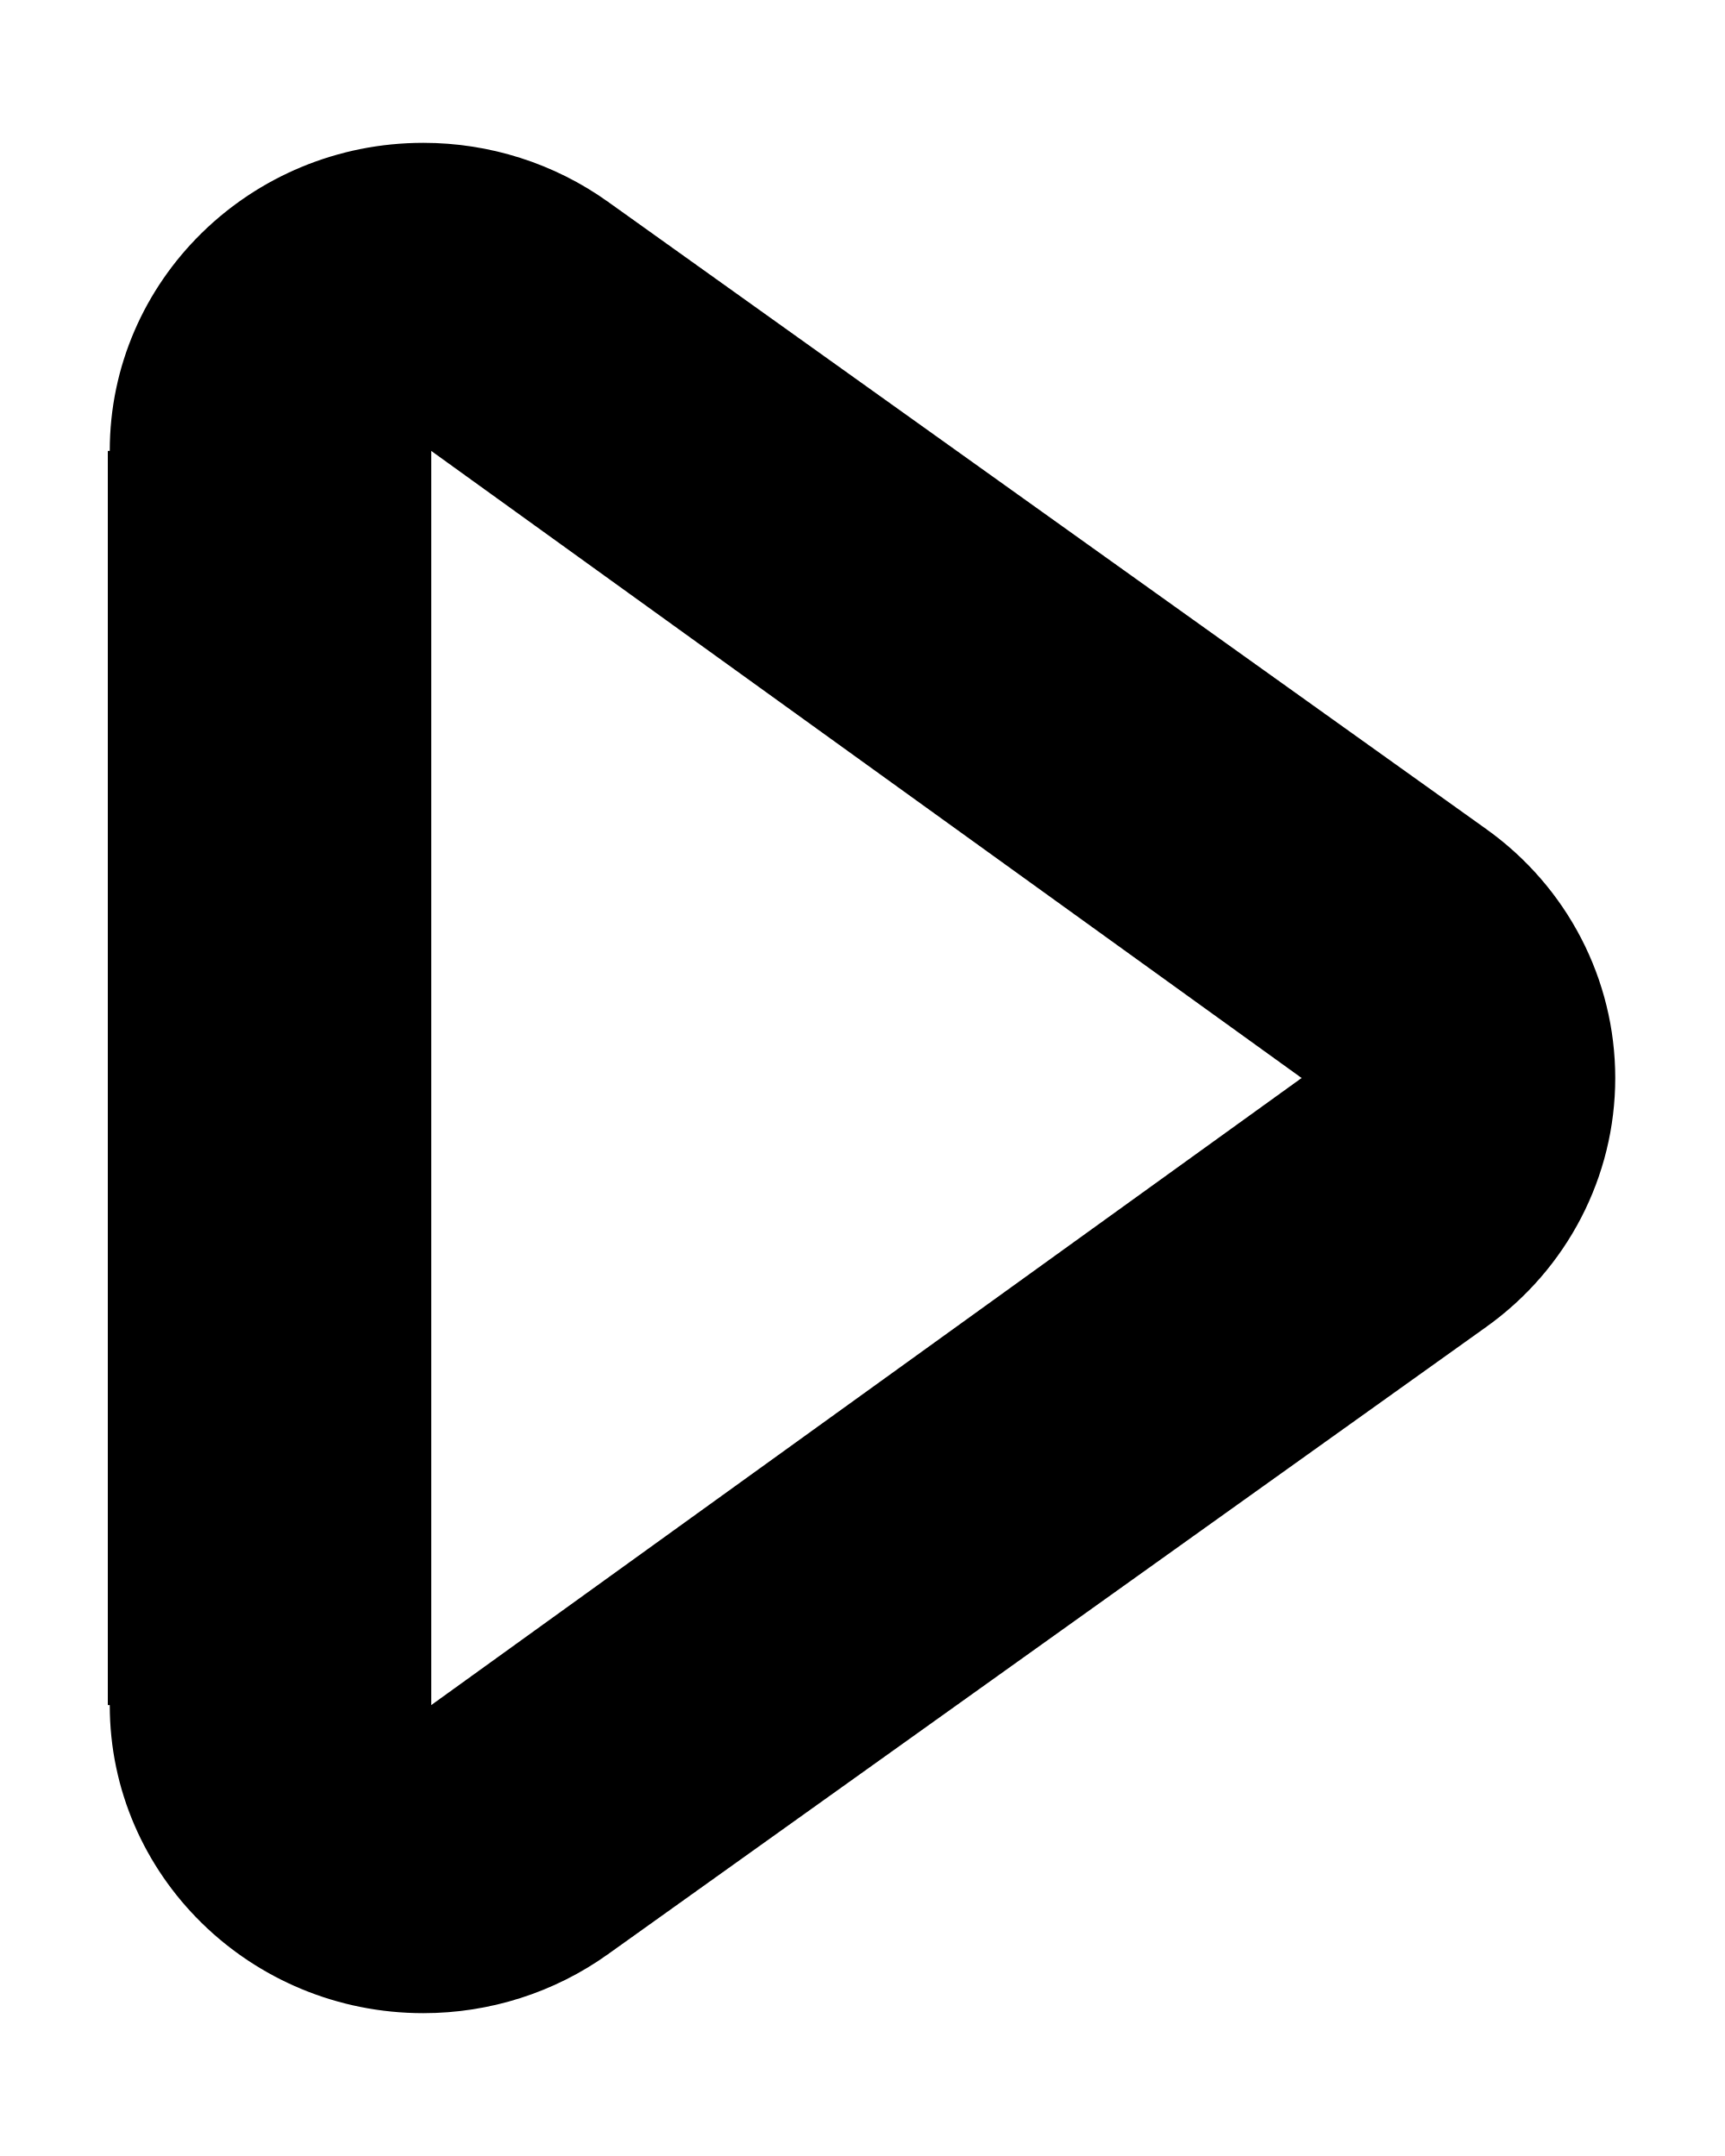
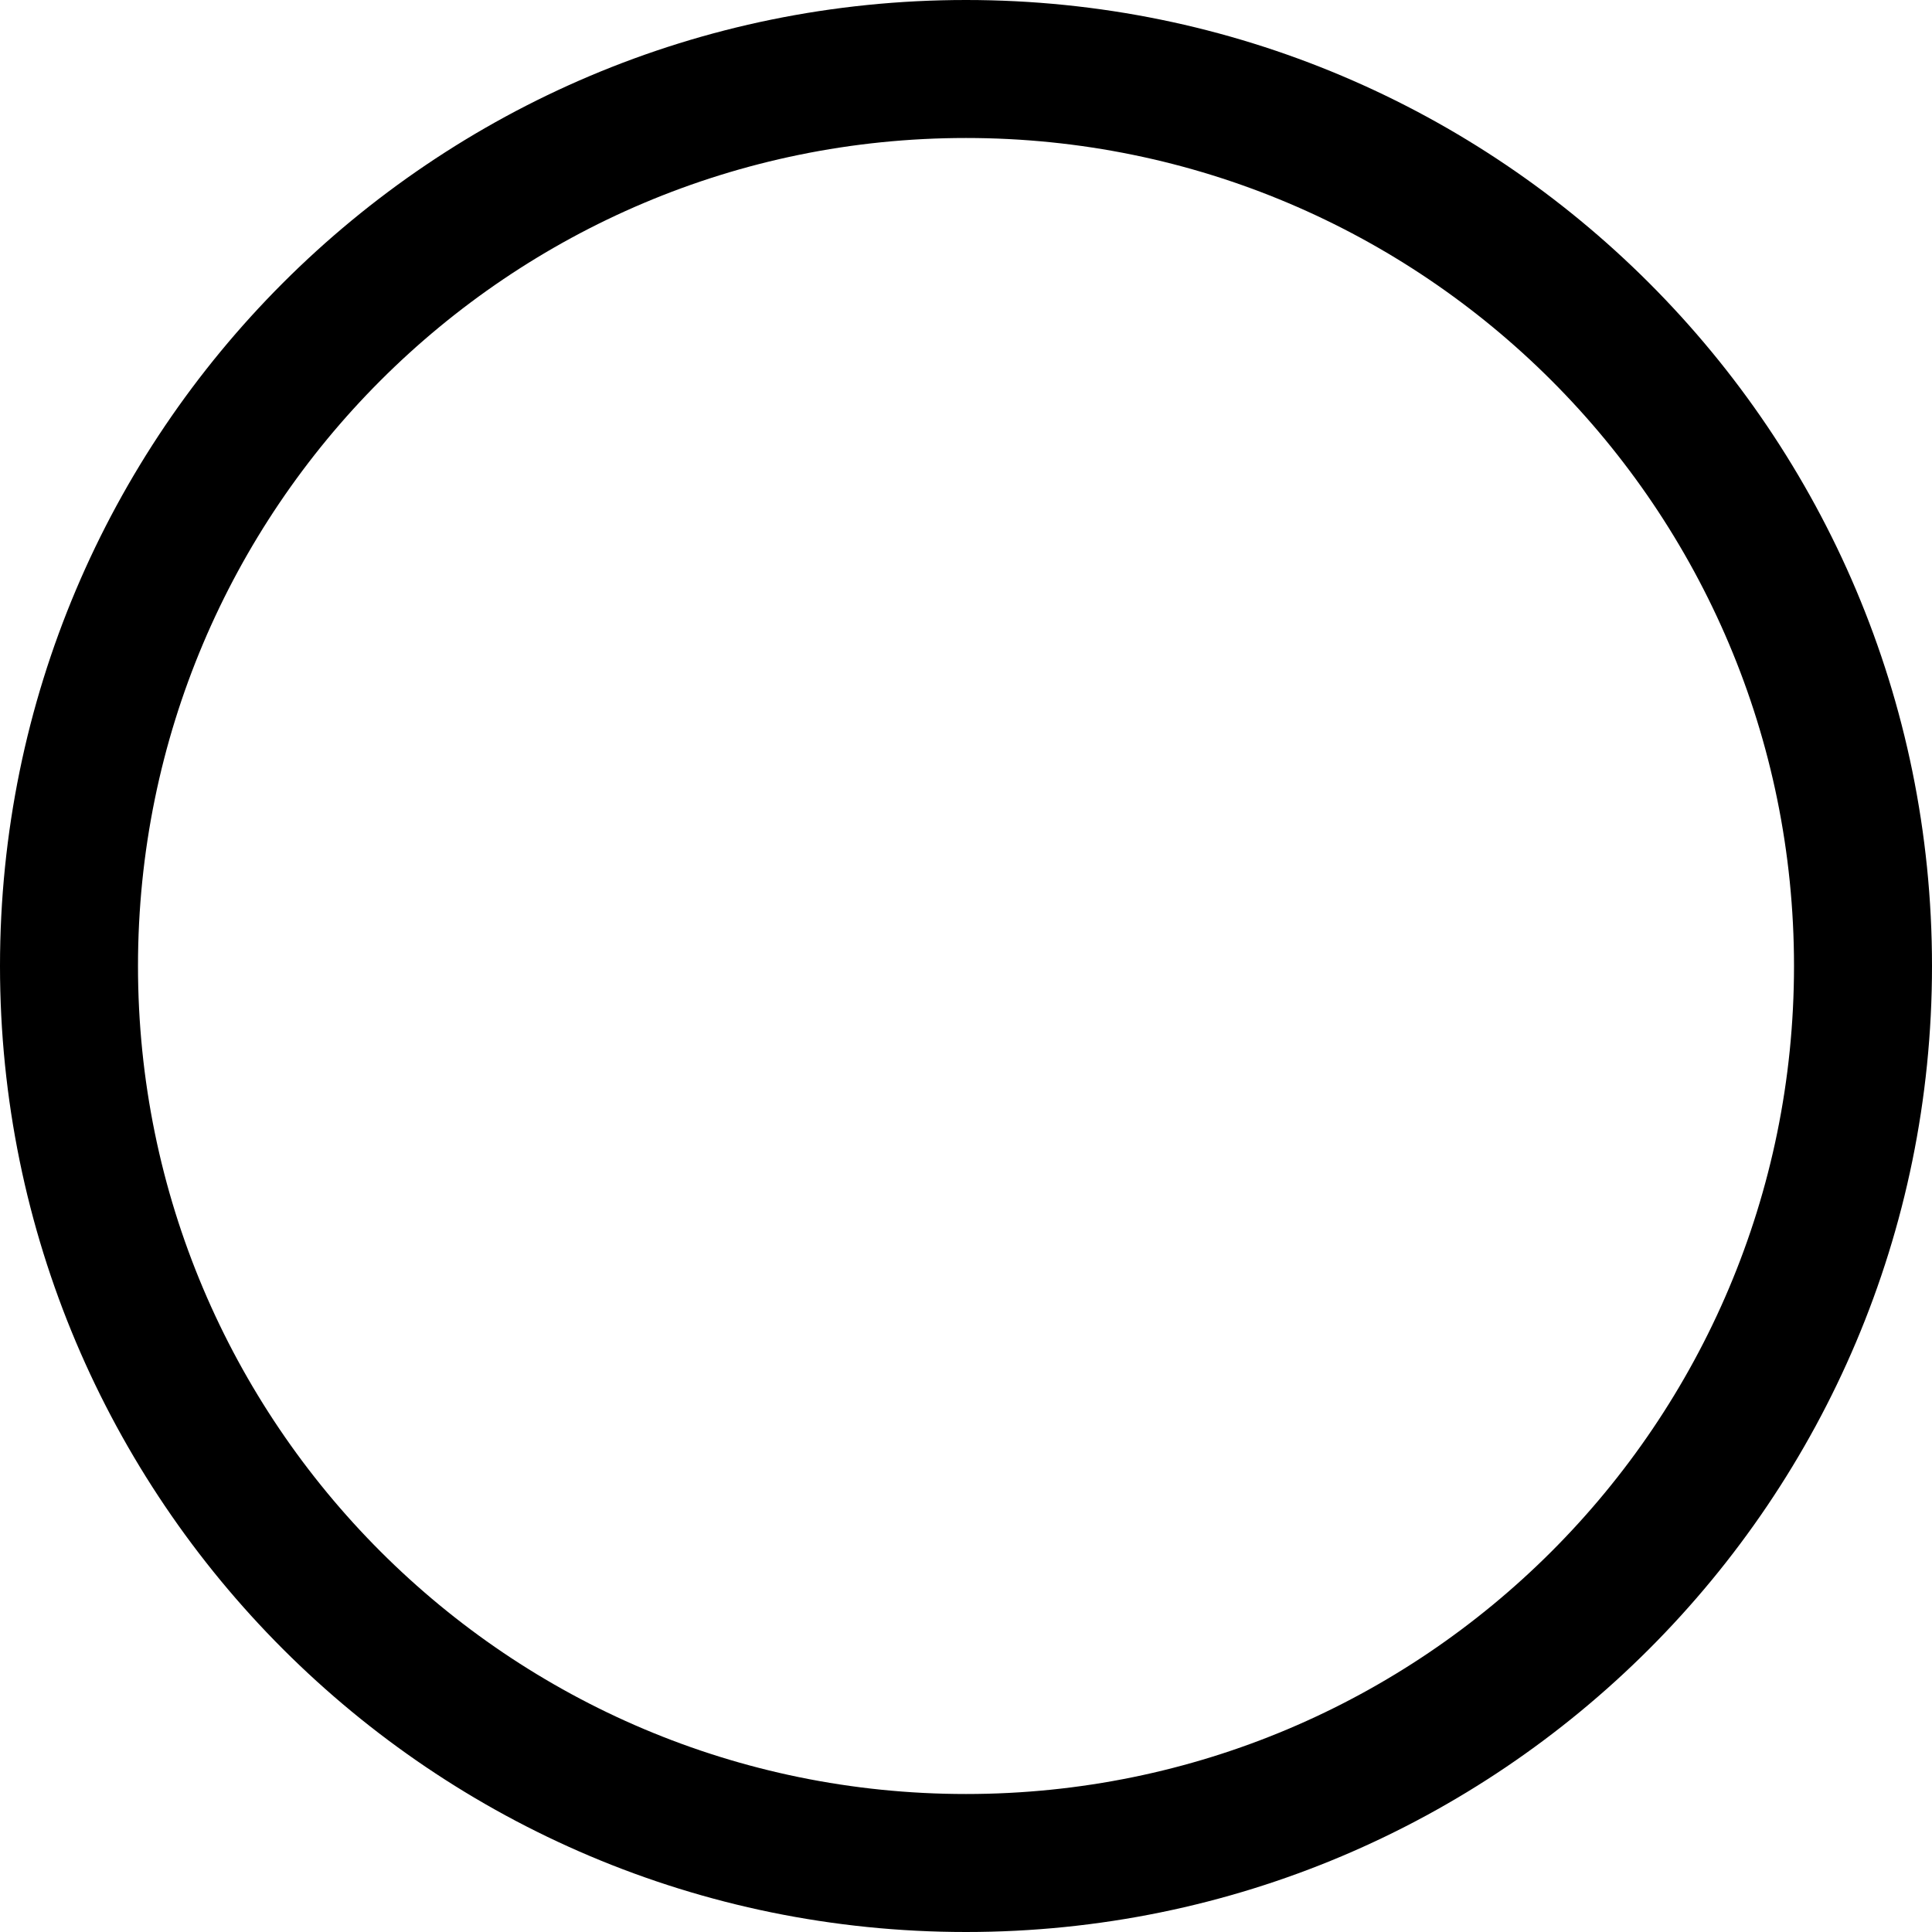
- <svg xmlns="http://www.w3.org/2000/svg" version="1.1" width="16px" height="20px">
-   <g transform="matrix(1 0 0 1 -207 -393 )">
-     <path d="M 5.638 1.871  L 13.783 7.689  C 14.537 8.226  14.982 9.085  14.982 10  C 14.982 10.915  14.537 11.774  13.783 12.311  L 5.638 18.129  C 5.141 18.484  4.542 18.675  3.927 18.675  C 2.321 18.675  1.018 17.395  1.018 15.818  C 1.018 15.817  1.018 15.817  1 15.817  L 1 4.183  C 1.018 4.183  1.018 4.183  1.018 4.182  C 1.018 2.605  2.321 1.325  3.927 1.325  C 4.542 1.325  5.141 1.516  5.638 1.871  Z M 4 15.817  L 12.073 10  L 4 4.183  L 4 15.817  Z " fill-rule="nonzero" fill="#000000" stroke="none" transform="matrix(1 0 0 1 207 393 )" />
+ <svg xmlns="http://www.w3.org/2000/svg" version="1.1" width="40px" height="40px">
+   <g transform="matrix(1 0 0 1 -194 -375 )">
+     <path d="M 40 20  C 40 31.046  31.046 40  20 40  C 8.954 40  0 31.046  0 20  C 0 8.954  8.954 0  20 0  C 31.046 0  40 8.954  40 20  Z M 37.143 20  C 37.143 10.532  29.468 2.857  20 2.857  C 10.532 2.857  2.857 10.532  2.857 20  C 2.857 29.468  10.532 37.143  20 37.143  C 29.468 37.143  37.143 29.468  37.143 20  Z " fill-rule="nonzero" fill="#000000" stroke="none" transform="matrix(1 0 0 1 194 375 )" />
  </g>
</svg>
